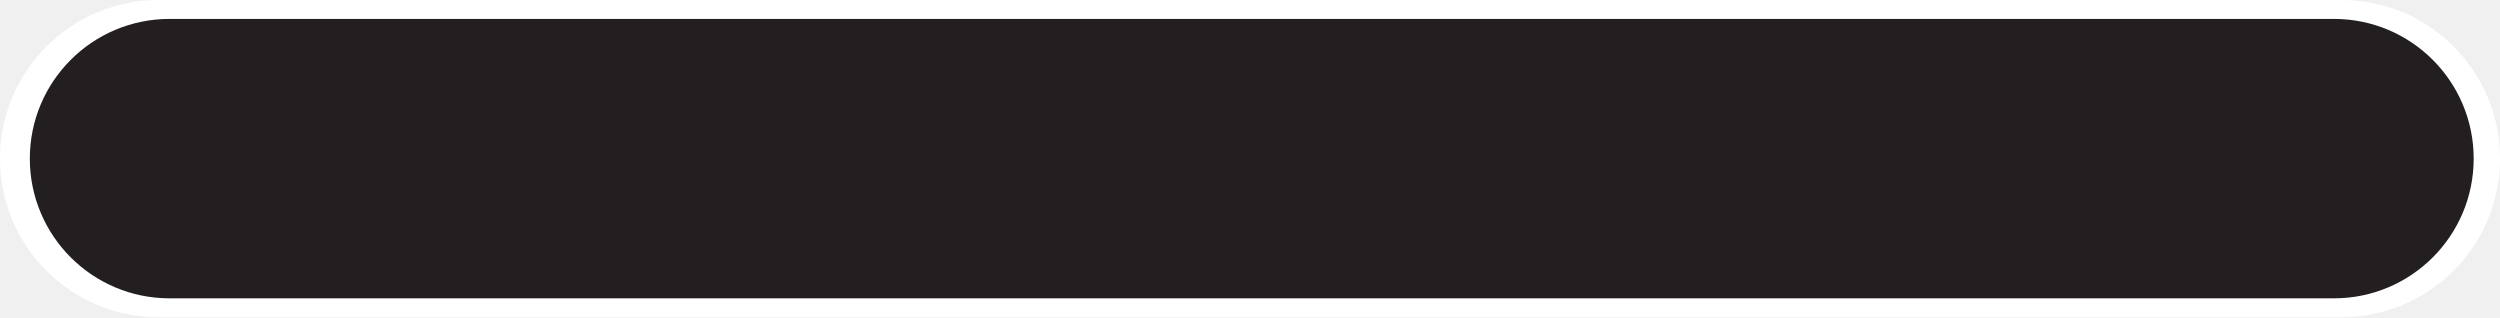
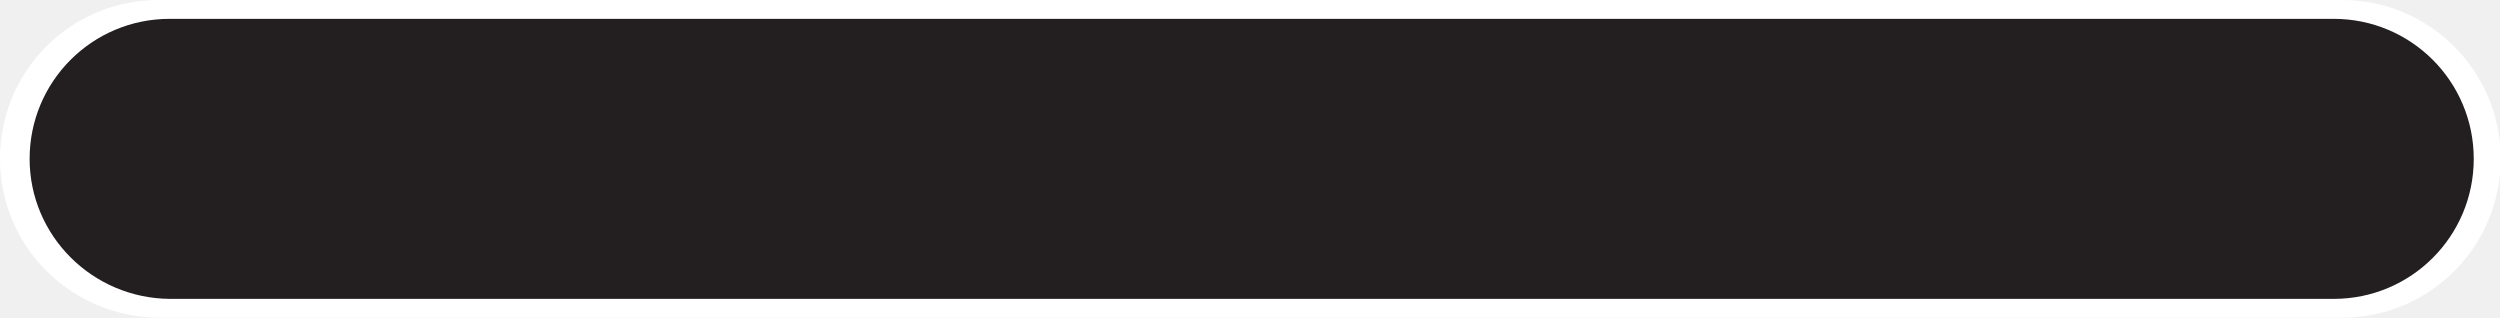
- <svg xmlns="http://www.w3.org/2000/svg" id="Layer_2" data-name="Layer 2" viewBox="0 0 371.4 47.13">
-   <defs>
-     <style>
-       .cls-1 {
-         fill: #fff;
-       }
- 
-       .cls-2 {
-         fill: #231f20;
-       }
-     </style>
-   </defs>
-   <g id="Layer_1-2" data-name="Layer 1">
-     <rect class="cls-1" x="0" y="0" width="371.4" height="47.13" rx="23.56" ry="23.56" />
-     <rect class="cls-2" x="4.43" y="2.81" width="363.06" height="41.51" rx="20.76" ry="20.76" />
+ <svg xmlns="http://www.w3.org/2000/svg" version="1.1" id="Layer_2_00000147194663058215616870000017695355325180746943_" x="0px" y="0px" viewBox="0 0 371.4 47.1" style="enable-background:new 0 0 371.4 47.1;" xml:space="preserve">
+   <style type="text/css">
+ 	.st0{fill:#FFFFFF;}
+ 	.st1{fill:#231F20;}
+ </style>
+   <g id="Layer_1-2">
+     <path class="st0" d="M23.6,0h324.3c13,0,23.6,10.5,23.6,23.6v0c0,13-10.5,23.6-23.6,23.6H23.6C10.5,47.1,0,36.6,0,23.6v0   C0,10.5,10.5,0,23.6,0z" />
+     <path class="st1" d="M25.2,2.8h321.5c11.5,0,20.8,9.3,20.8,20.8v0c0,11.5-9.3,20.8-20.8,20.8H25.2C13.7,44.3,4.4,35,4.4,23.6v0   C4.4,12.1,13.7,2.8,25.2,2.8z" />
  </g>
</svg>
